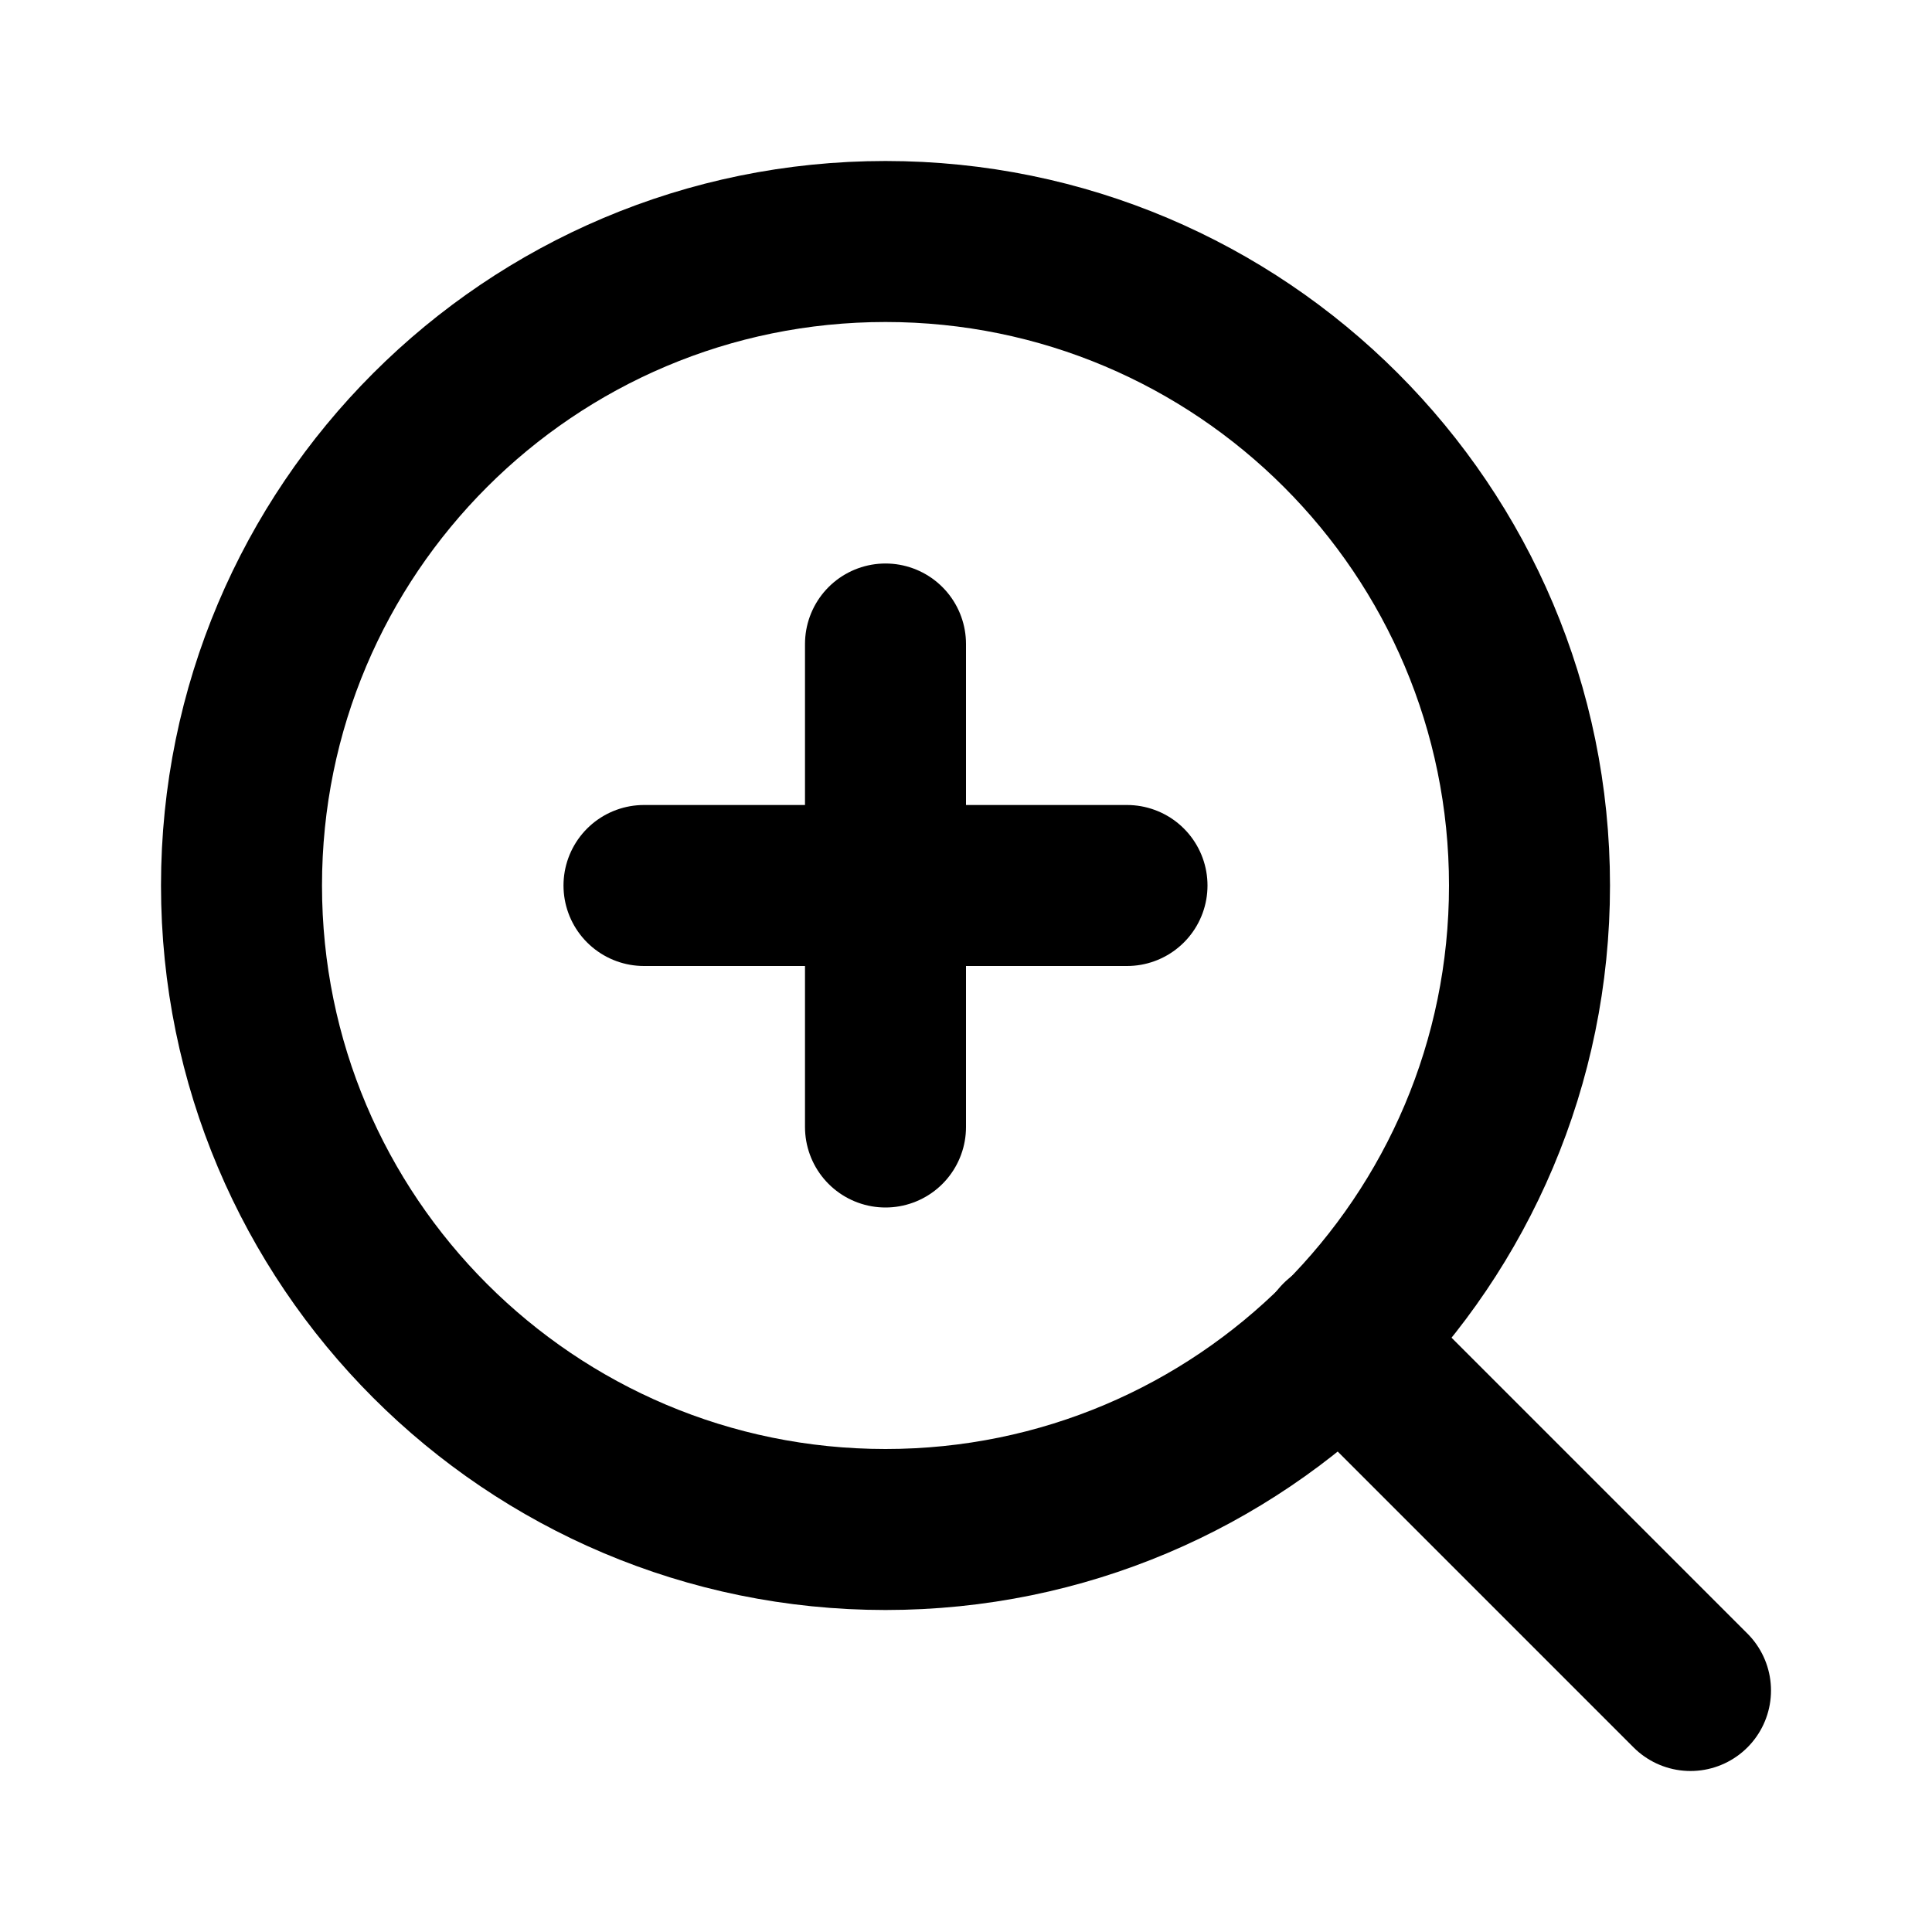
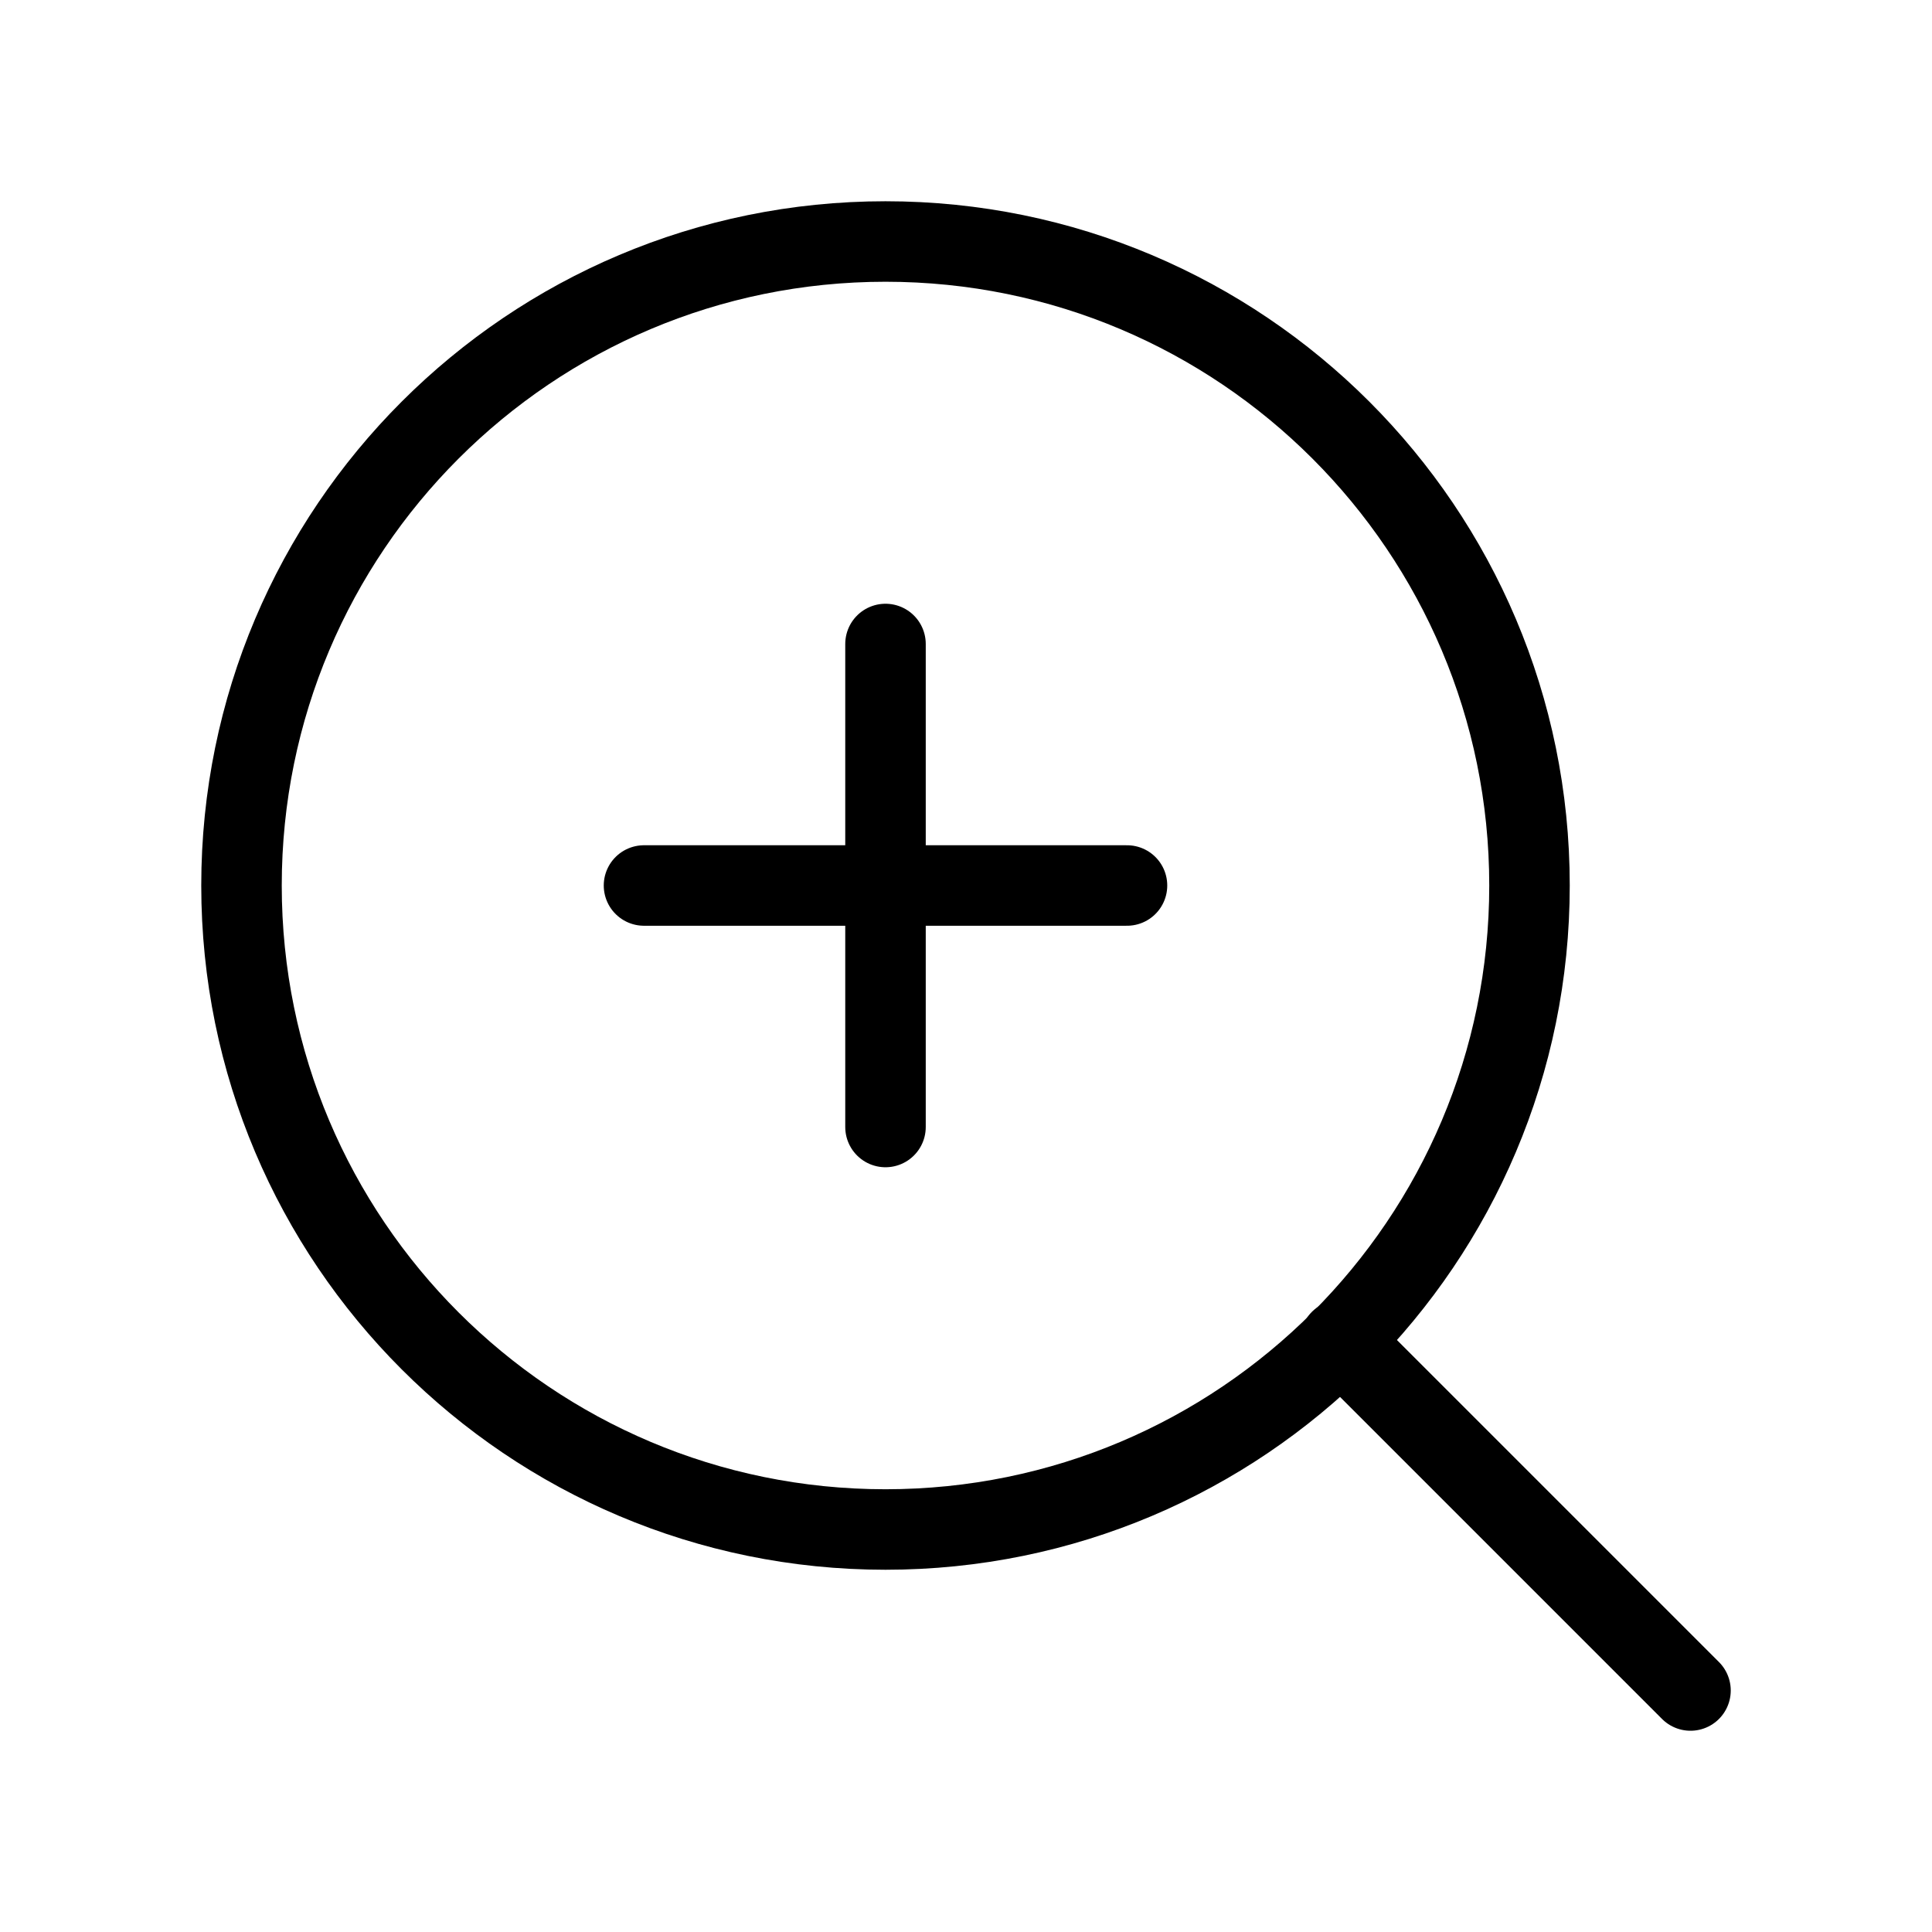
- <svg xmlns="http://www.w3.org/2000/svg" width="24" height="24" viewBox="0 0 24 24" fill="none" stroke="currentColor" stroke-width="2" stroke-linecap="round" stroke-linejoin="round">
+ <svg xmlns="http://www.w3.org/2000/svg" width="24" height="24" viewBox="0 0 24 24" fill="none" stroke="currentColor" stroke-width="1" stroke-linecap="round" stroke-linejoin="round">
  <circle cx="11" cy="11" r="8" />
  <line x1="21" y1="21" x2="16.65" y2="16.65" />
  <line x1="11" y1="8" x2="11" y2="14" />
  <line x1="8" y1="11" x2="14" y2="11" />
</svg>
